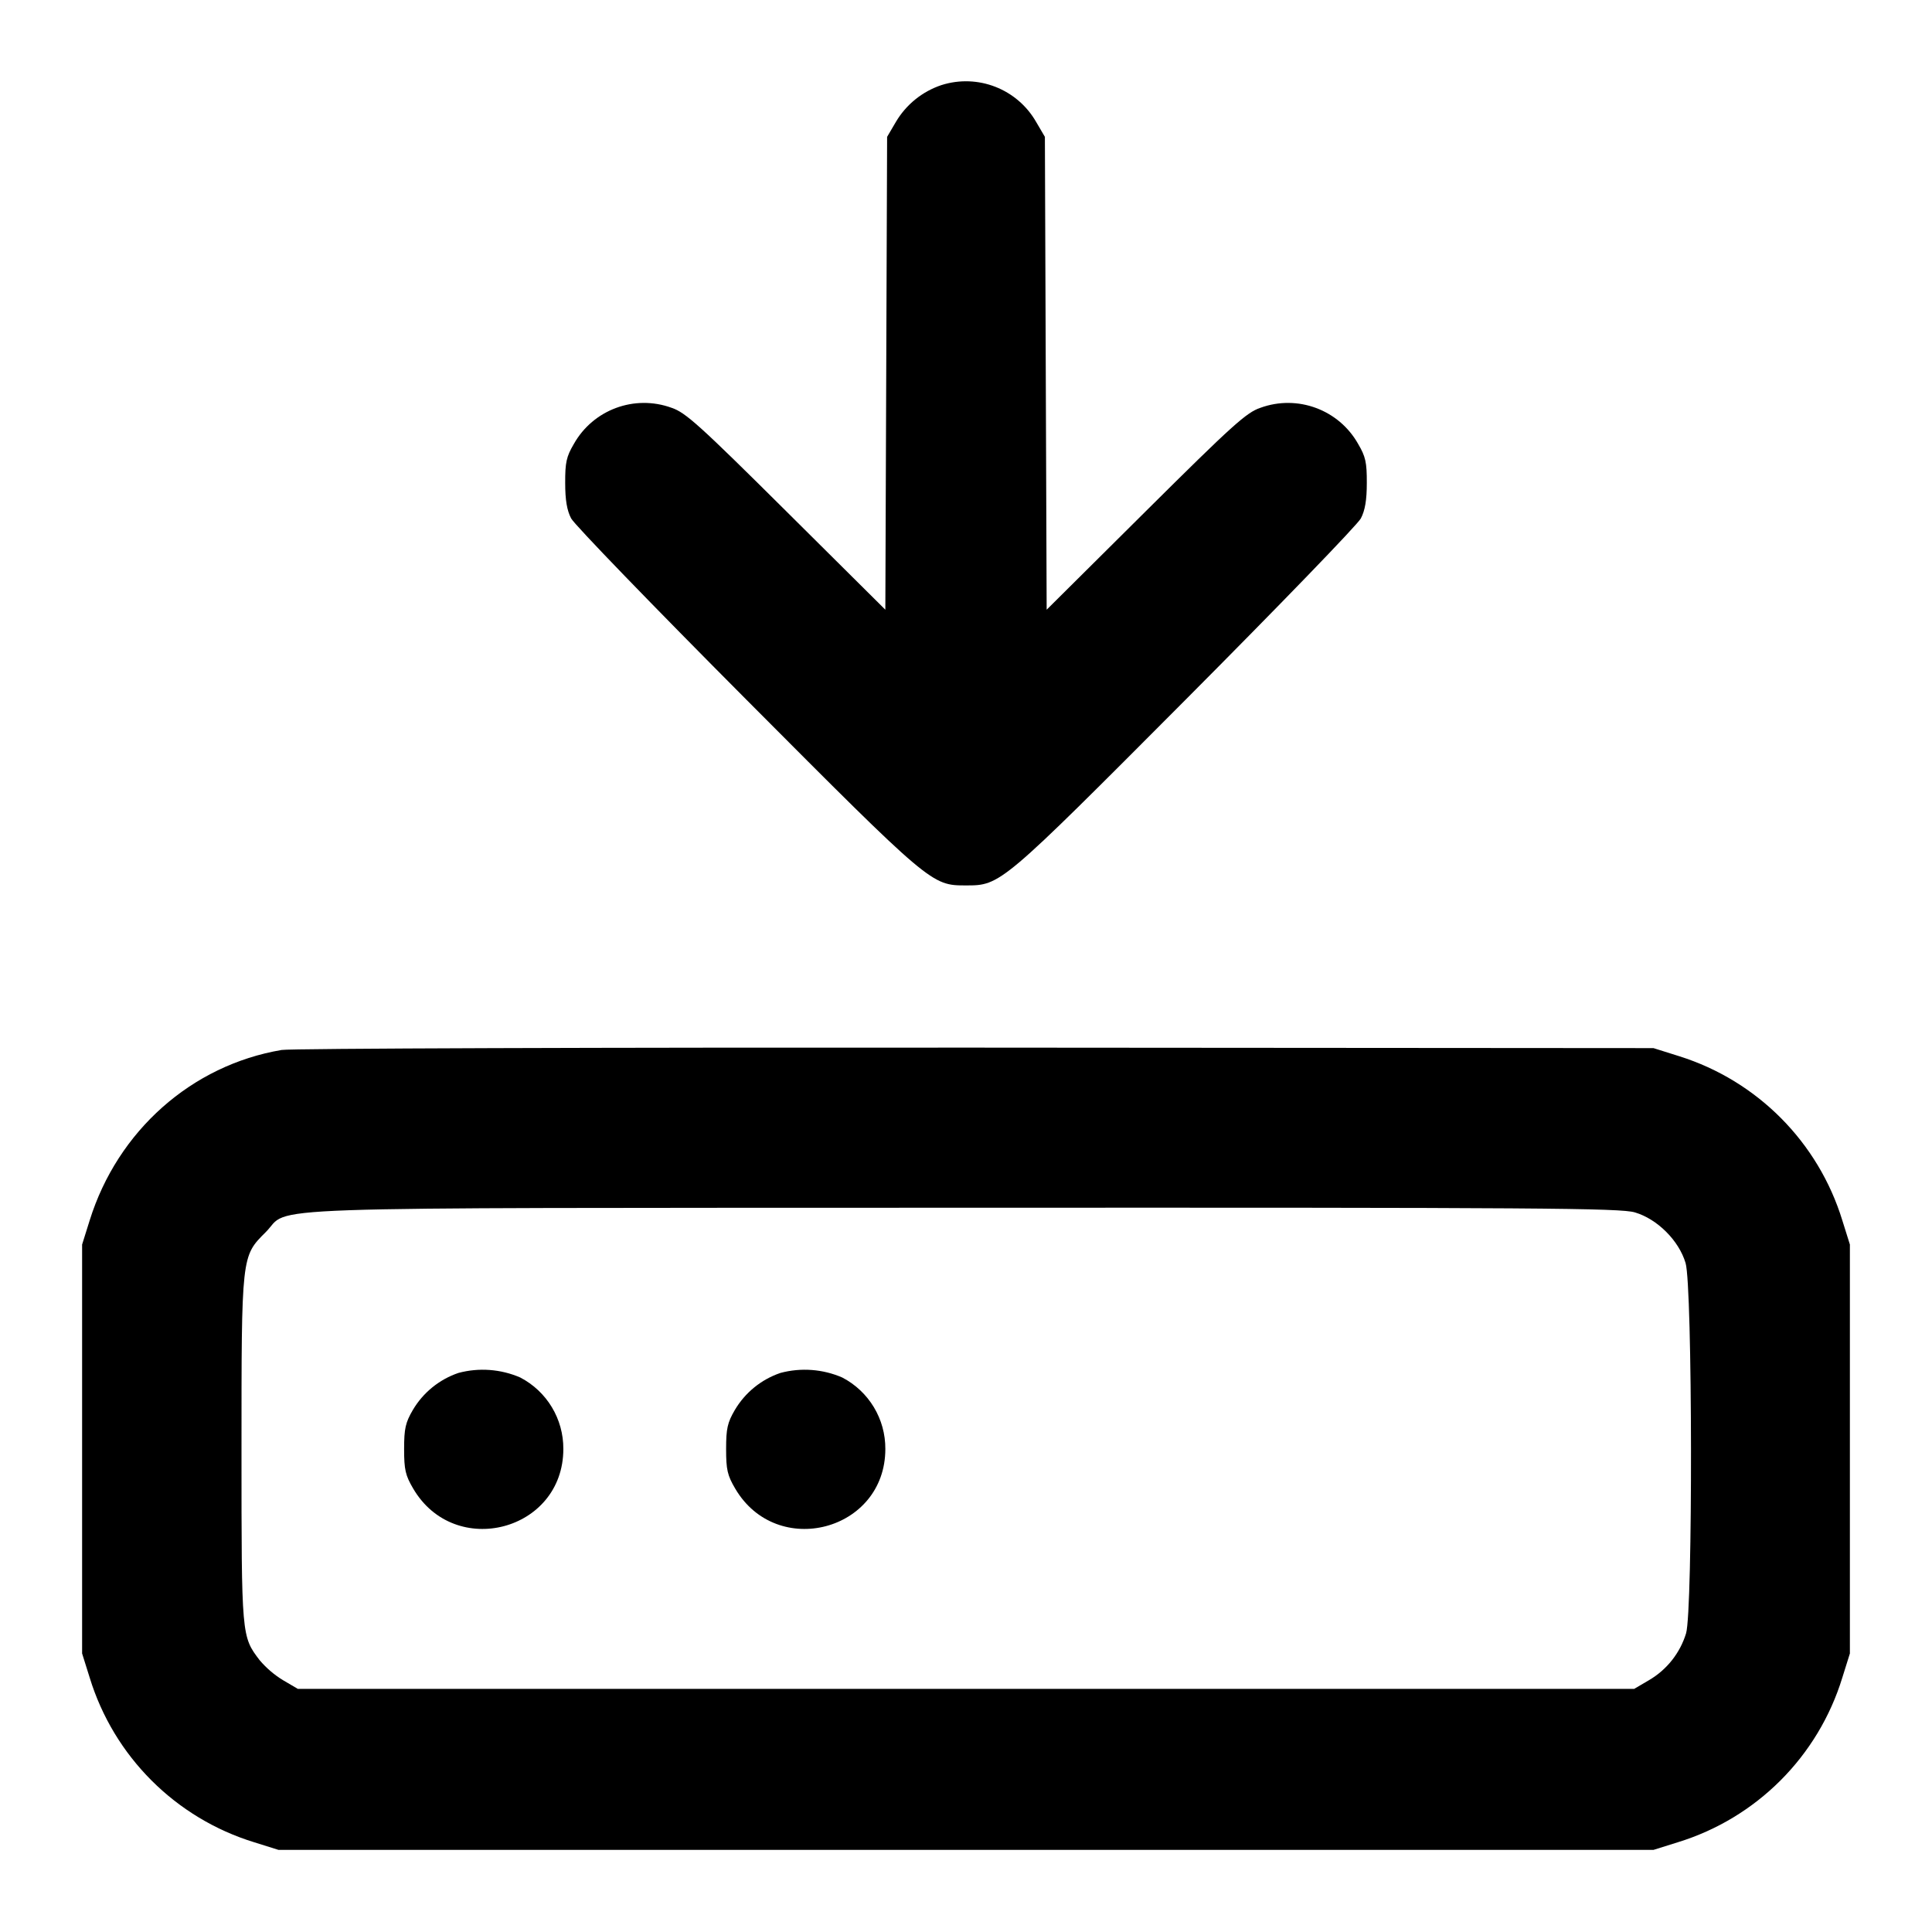
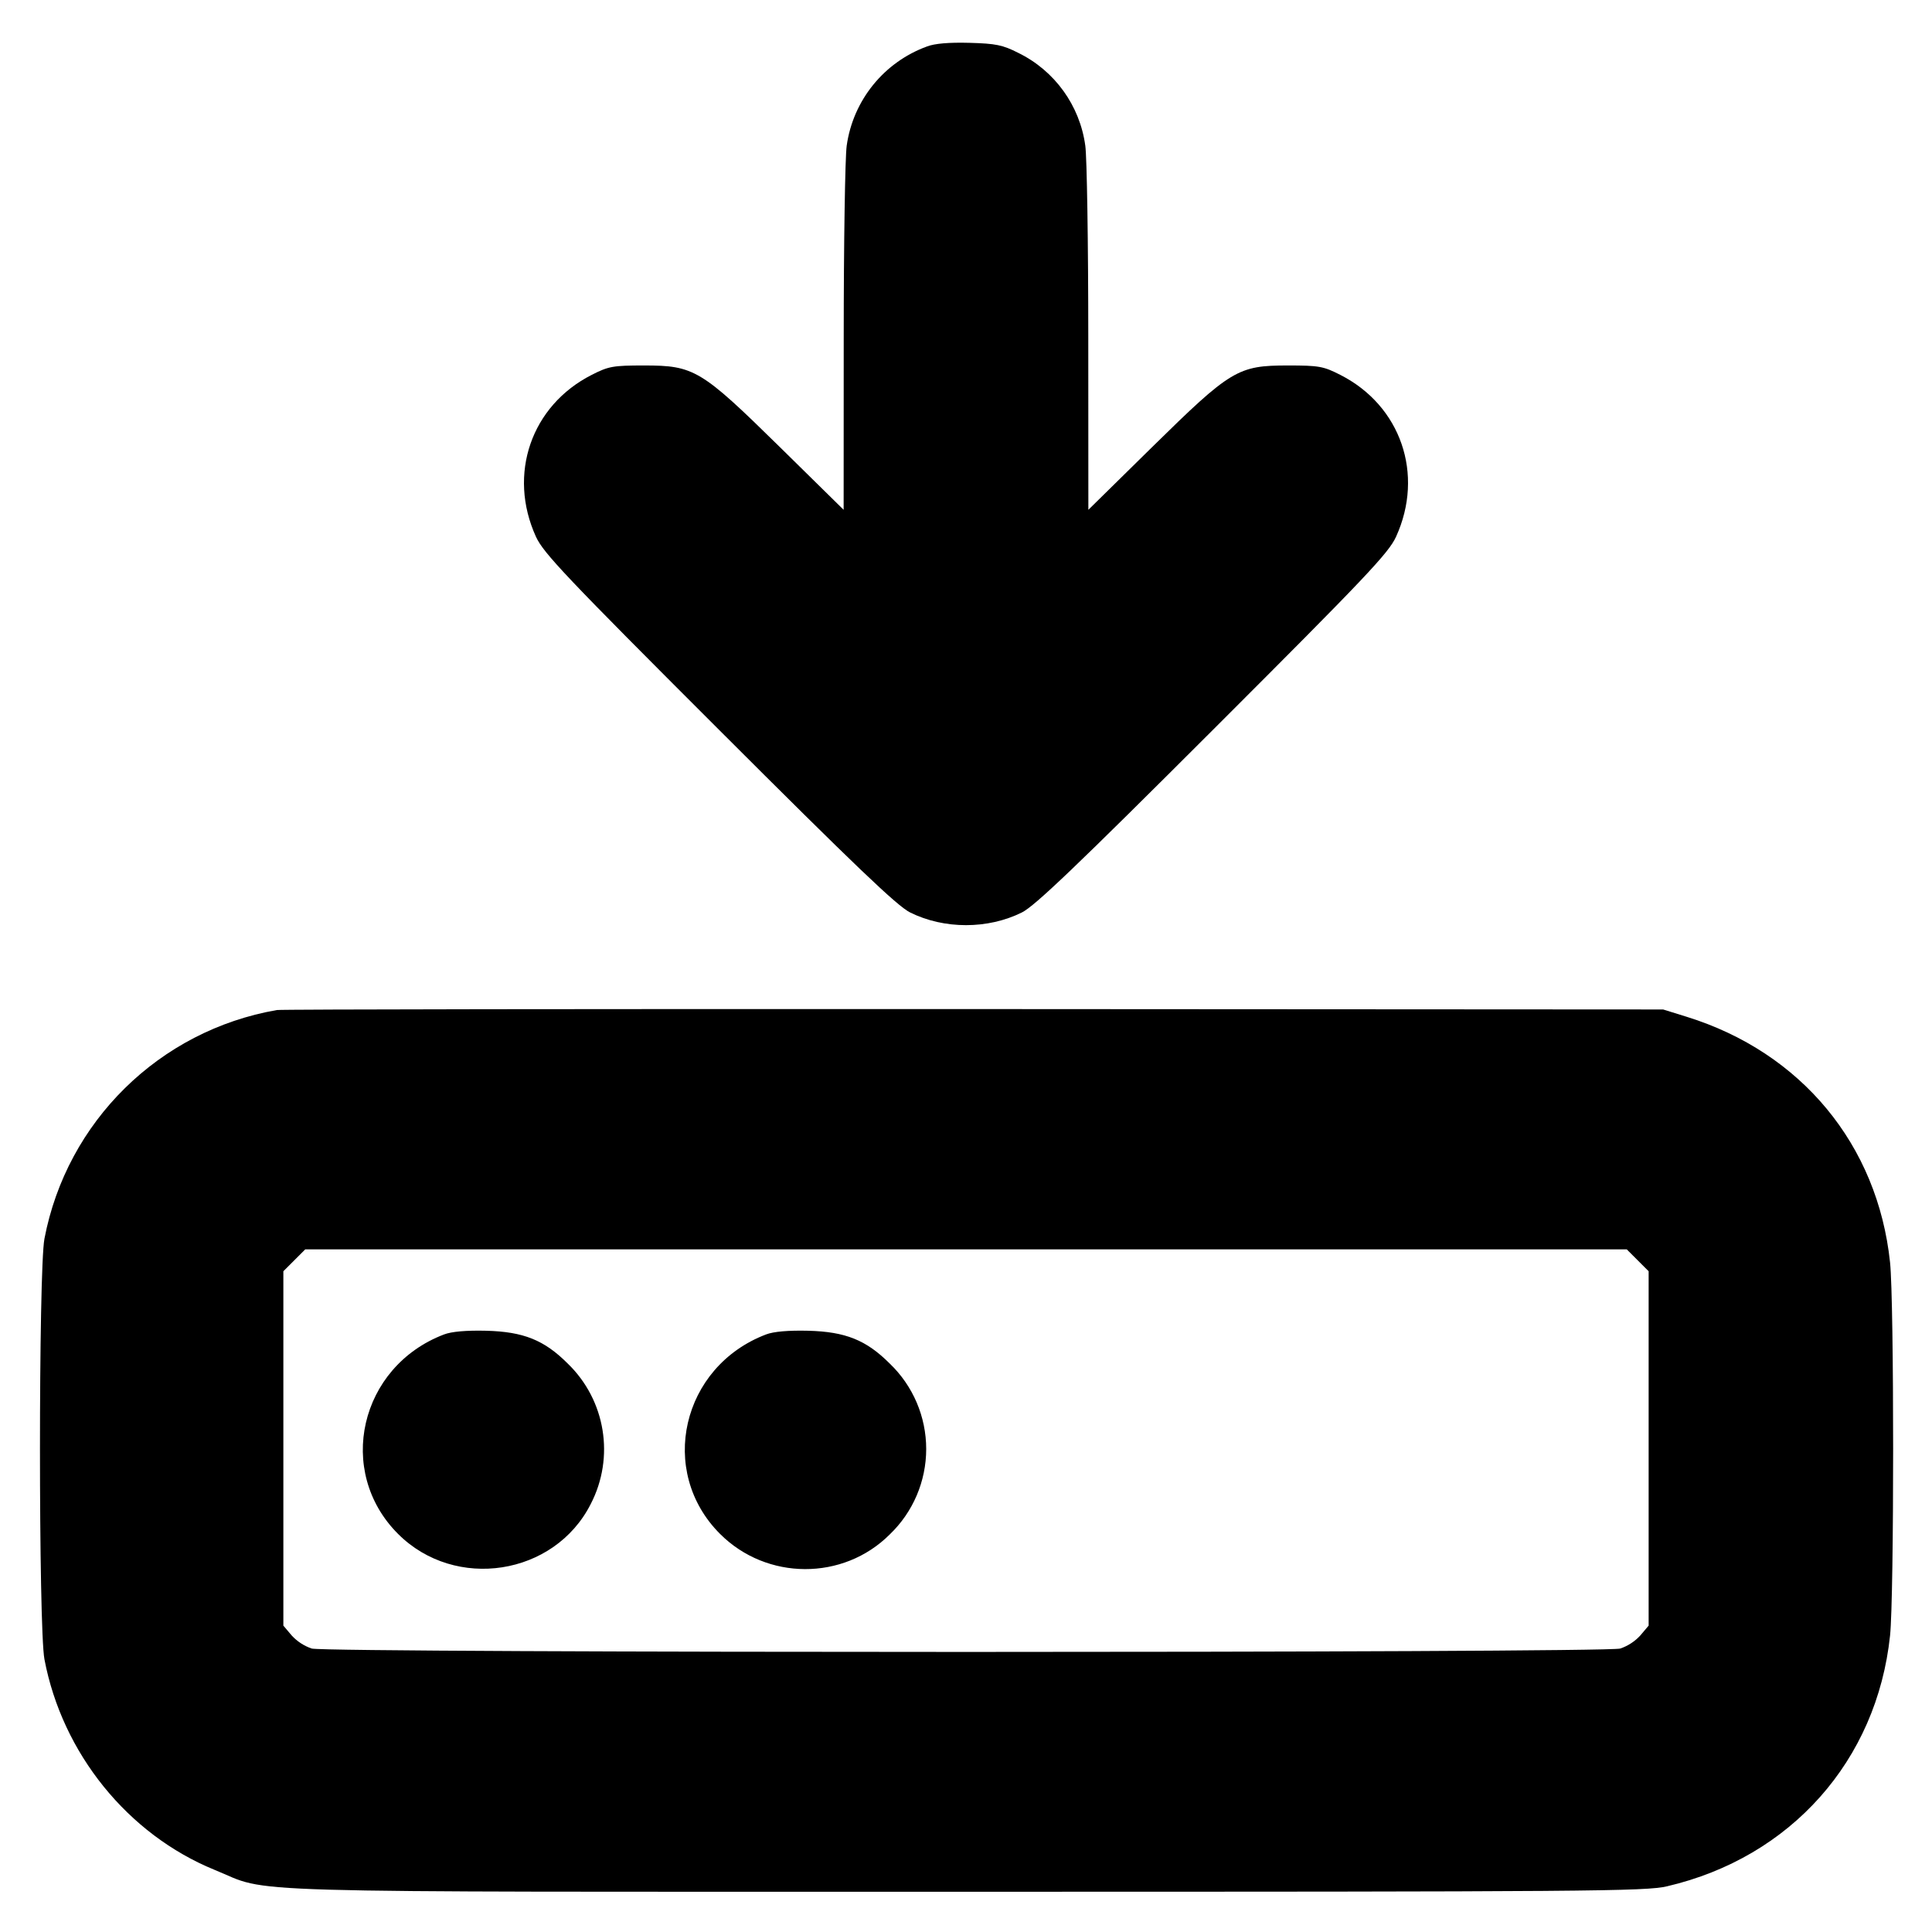
- <svg xmlns="http://www.w3.org/2000/svg" width="24" height="24" fill="none" stroke="currentColor" stroke-width="2" stroke-linecap="round" stroke-linejoin="round" class="lucide lucide-hard-drive-download">
-   <path d="M11.695 1.057a1.04 1.04 0 0 0-.567.459l-.108.184-.011 2.937-.011 2.937-1.229-1.221C8.688 5.279 8.516 5.124 8.343 5.066a1 1 0 0 0-1.215.45c-.092.156-.108.229-.107.484 0 .212.022.341.074.44.04.077 1.021 1.091 2.179 2.254 2.293 2.302 2.297 2.305 2.726 2.305.429 0 .433-.003 2.726-2.305 1.158-1.163 2.139-2.177 2.179-2.254.052-.099.074-.228.074-.44.001-.255-.015-.328-.107-.484a1 1 0 0 0-1.215-.45c-.173.058-.345.213-1.426 1.287l-1.229 1.221-.011-2.937L12.98 1.7l-.108-.184a1.005 1.005 0 0 0-1.177-.459M3.499 13.043c-1.119.189-2.038 1.005-2.385 2.117l-.094.3v5.08l.094.3a3.086 3.086 0 0 0 2.046 2.046l.3.094h17.08l.3-.094a3.086 3.086 0 0 0 2.046-2.046l.094-.3v-5.08l-.094-.3a3.089 3.089 0 0 0-2.025-2.039l-.321-.101-8.42-.006c-4.631-.003-8.511.01-8.621.029m16.811 2.018c.279.083.546.35.629.629.086.288.091 4.317.006 4.6a1.02 1.02 0 0 1-.461.582l-.184.108H3.7l-.184-.108a1.199 1.199 0 0 1-.291-.249C3 20.327 3 20.332 3 18.022c0-2.433-.002-2.414.301-2.716.326-.326-.448-.299 8.662-.303 7.179-.003 8.167.004 8.347.058M5.695 17.055a1.05 1.05 0 0 0-.567.461c-.091.156-.108.23-.108.484 0 .257.016.327.113.492.518.882 1.865.526 1.865-.492a.994.994 0 0 0-.535-.888 1.17 1.17 0 0 0-.768-.057m4 0a1.05 1.05 0 0 0-.567.461c-.091.156-.108.23-.108.484 0 .257.016.327.113.492.518.882 1.865.526 1.865-.492a.994.994 0 0 0-.535-.888 1.17 1.17 0 0 0-.768-.057" fill-rule="evenodd" fill="#000" stroke="none" />
+ <svg xmlns="http://www.w3.org/2000/svg" width="24" height="24" fill="none" stroke="currentColor" stroke-linecap="round" stroke-linejoin="round" stroke-width="3">
+   <path fill="#000" fill-rule="evenodd" stroke="none" d="M11.516.577a1.54 1.54 0 0 0-.998 1.233c-.02.138-.037 1.211-.037 2.386l-.001 2.137-.79-.777C8.708 4.591 8.623 4.54 8 4.54c-.384 0-.44.01-.648.116-.754.382-1.048 1.236-.694 2.012.093.203.373.499 2.274 2.398 1.69 1.689 2.213 2.189 2.374 2.269.423.21.965.21 1.388 0 .161-.08.684-.58 2.374-2.269 1.901-1.899 2.181-2.195 2.274-2.398.354-.776.06-1.63-.694-2.012-.208-.106-.264-.116-.648-.116-.623 0-.708.051-1.69 1.016l-.79.777-.001-2.137c0-1.175-.017-2.248-.037-2.386A1.51 1.51 0 0 0 12.65.657c-.195-.099-.28-.116-.608-.125q-.382-.01-.526.045M3.44 12.547a3.56 3.56 0 0 0-2.888 2.841c-.074.389-.074 4.835 0 5.224.221 1.168 1.036 2.177 2.116 2.617.719.293-.04.271 9.332.271 7.775 0 8.442-.005 8.71-.068 1.537-.359 2.605-1.561 2.769-3.115.051-.49.051-4.144 0-4.634-.154-1.464-1.103-2.61-2.526-3.052l-.293-.091-8.56-.005c-4.708-.002-8.605.003-8.66.012m16.904 3.109.136.136v4.402l-.103.122a.6.6 0 0 1-.25.163c-.204.056-16.05.056-16.254 0a.6.6 0 0 1-.25-.163l-.103-.122v-4.402l.136-.136.136-.136h16.416zm-14.828.921c-1.049.399-1.349 1.701-.571 2.478.71.71 1.942.519 2.393-.371a1.48 1.48 0 0 0-.286-1.746c-.292-.292-.55-.395-1.012-.407-.247-.006-.431.01-.524.046m4 0c-1.049.399-1.349 1.701-.571 2.478.58.58 1.53.583 2.107.007a1.47 1.47 0 0 0 0-2.124c-.292-.292-.55-.395-1.012-.407-.247-.006-.431.01-.524.046" />
</svg>
